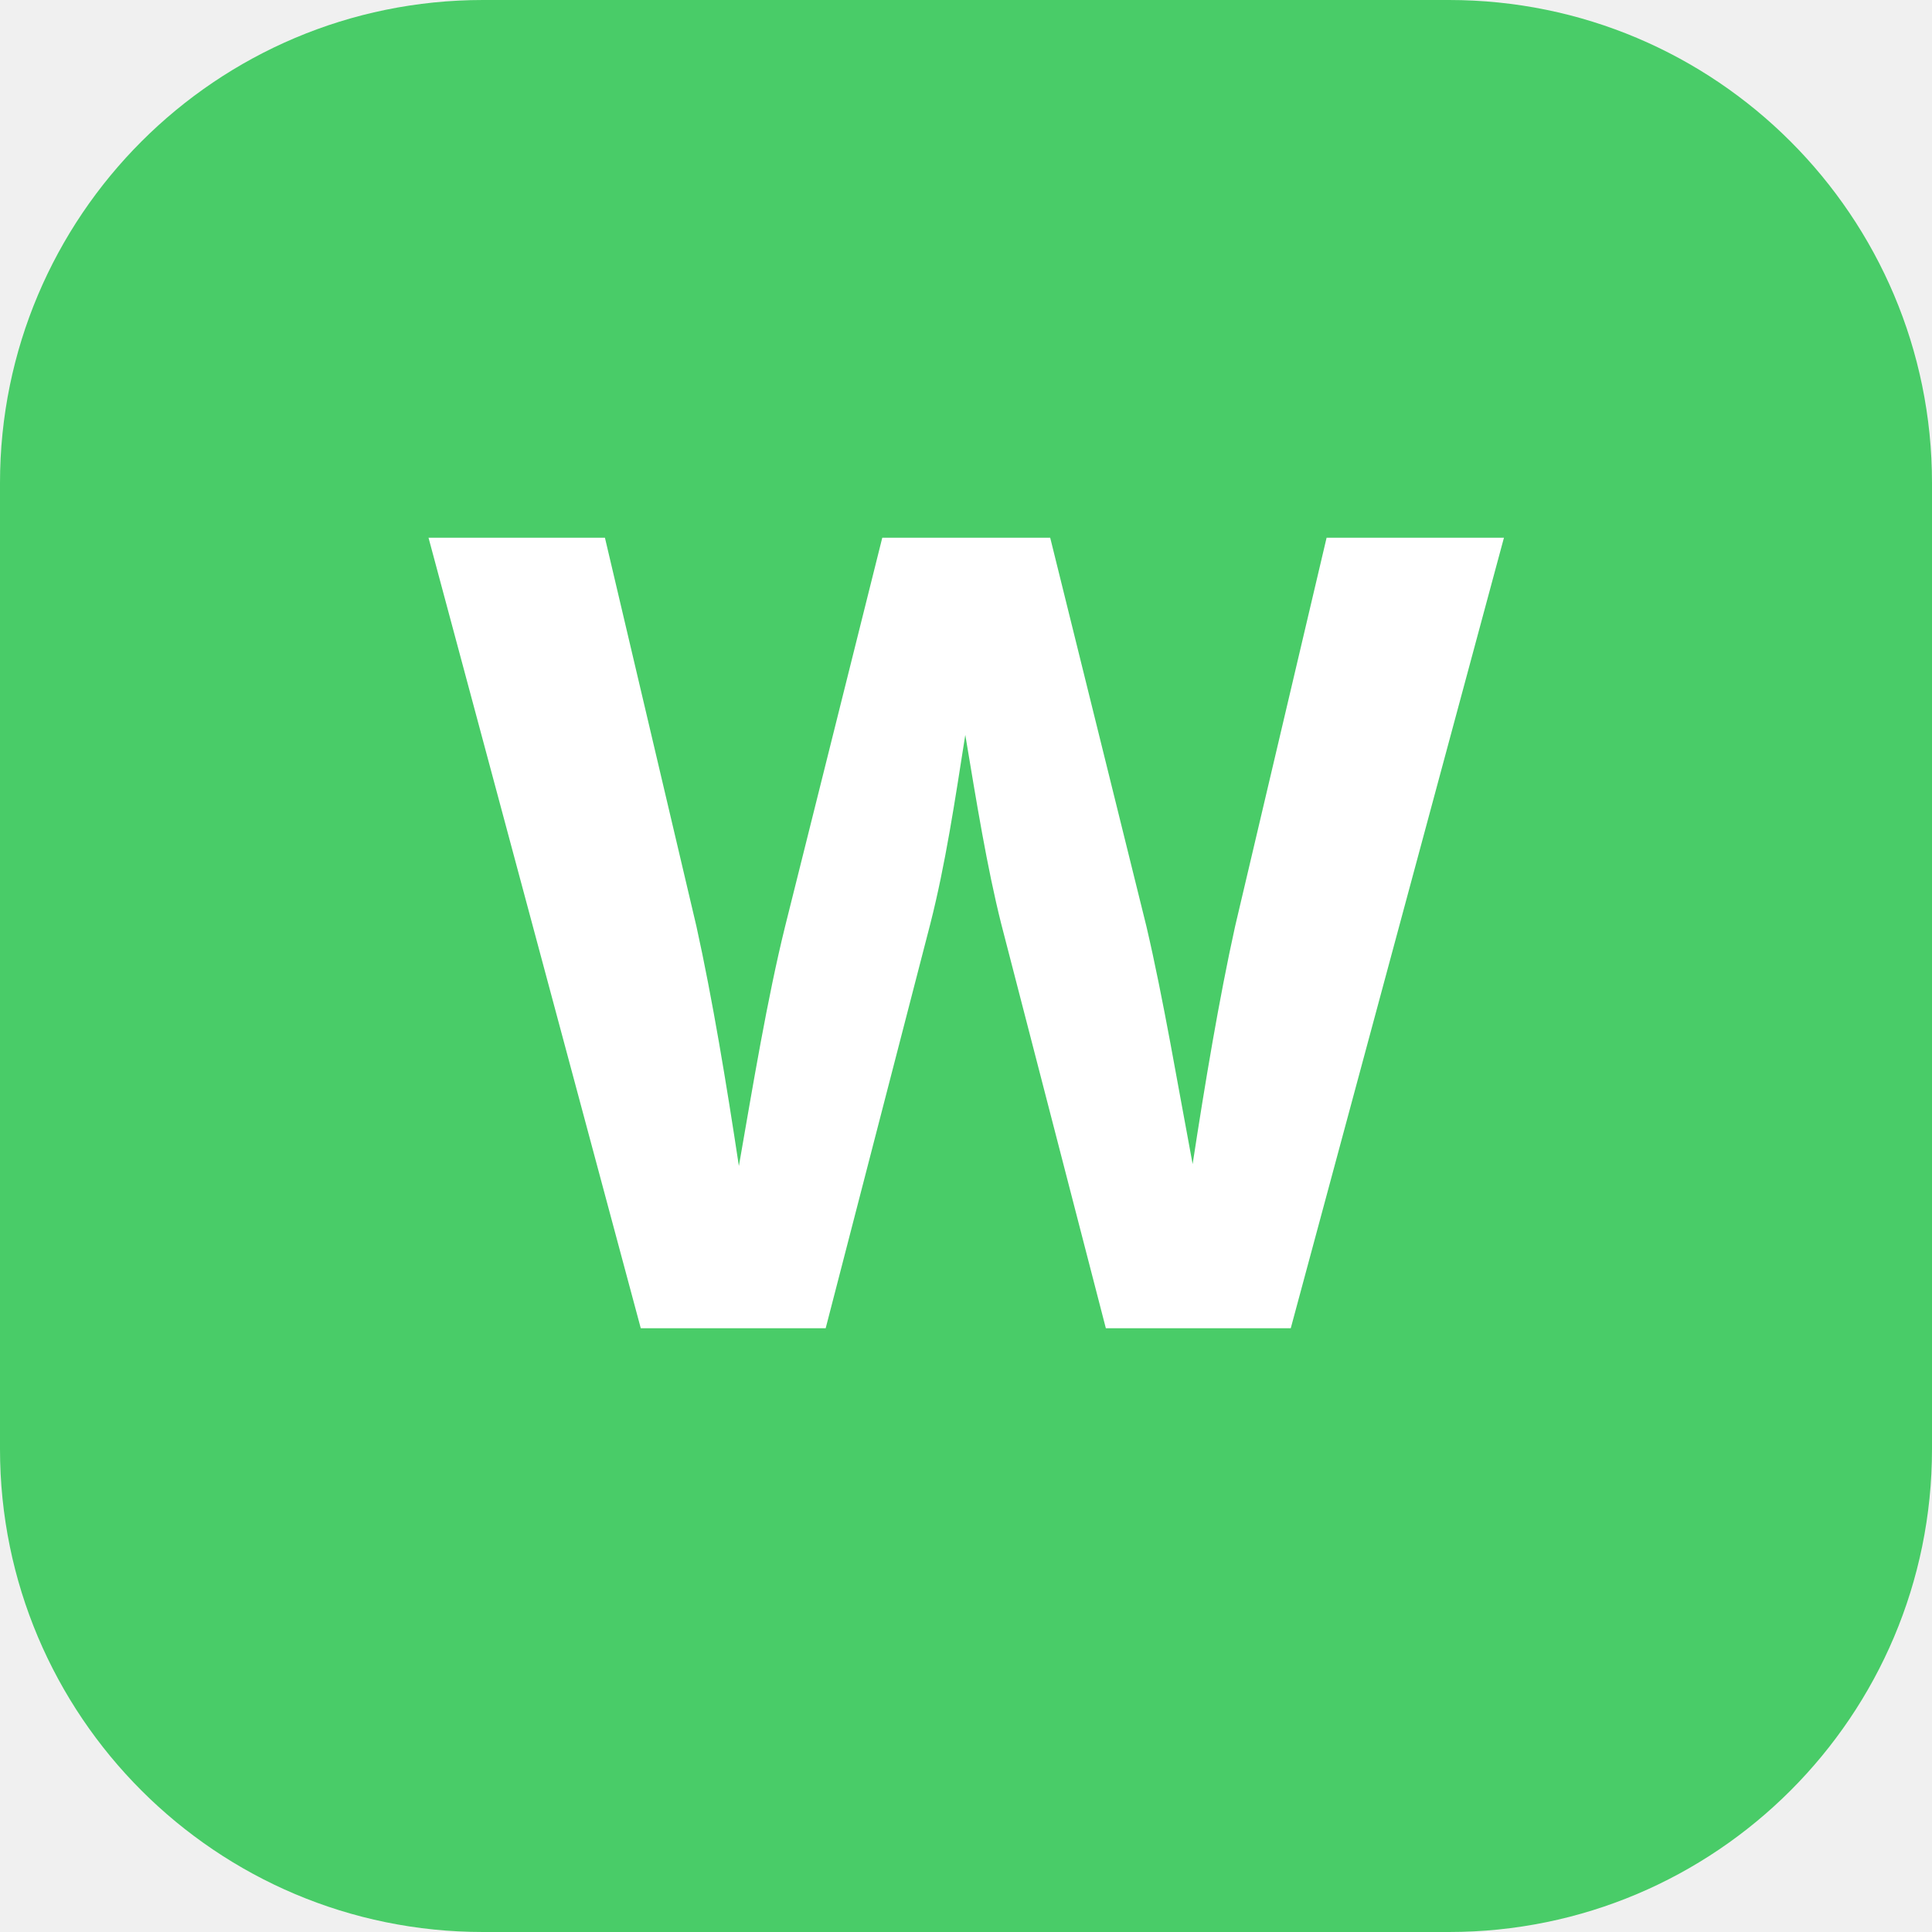
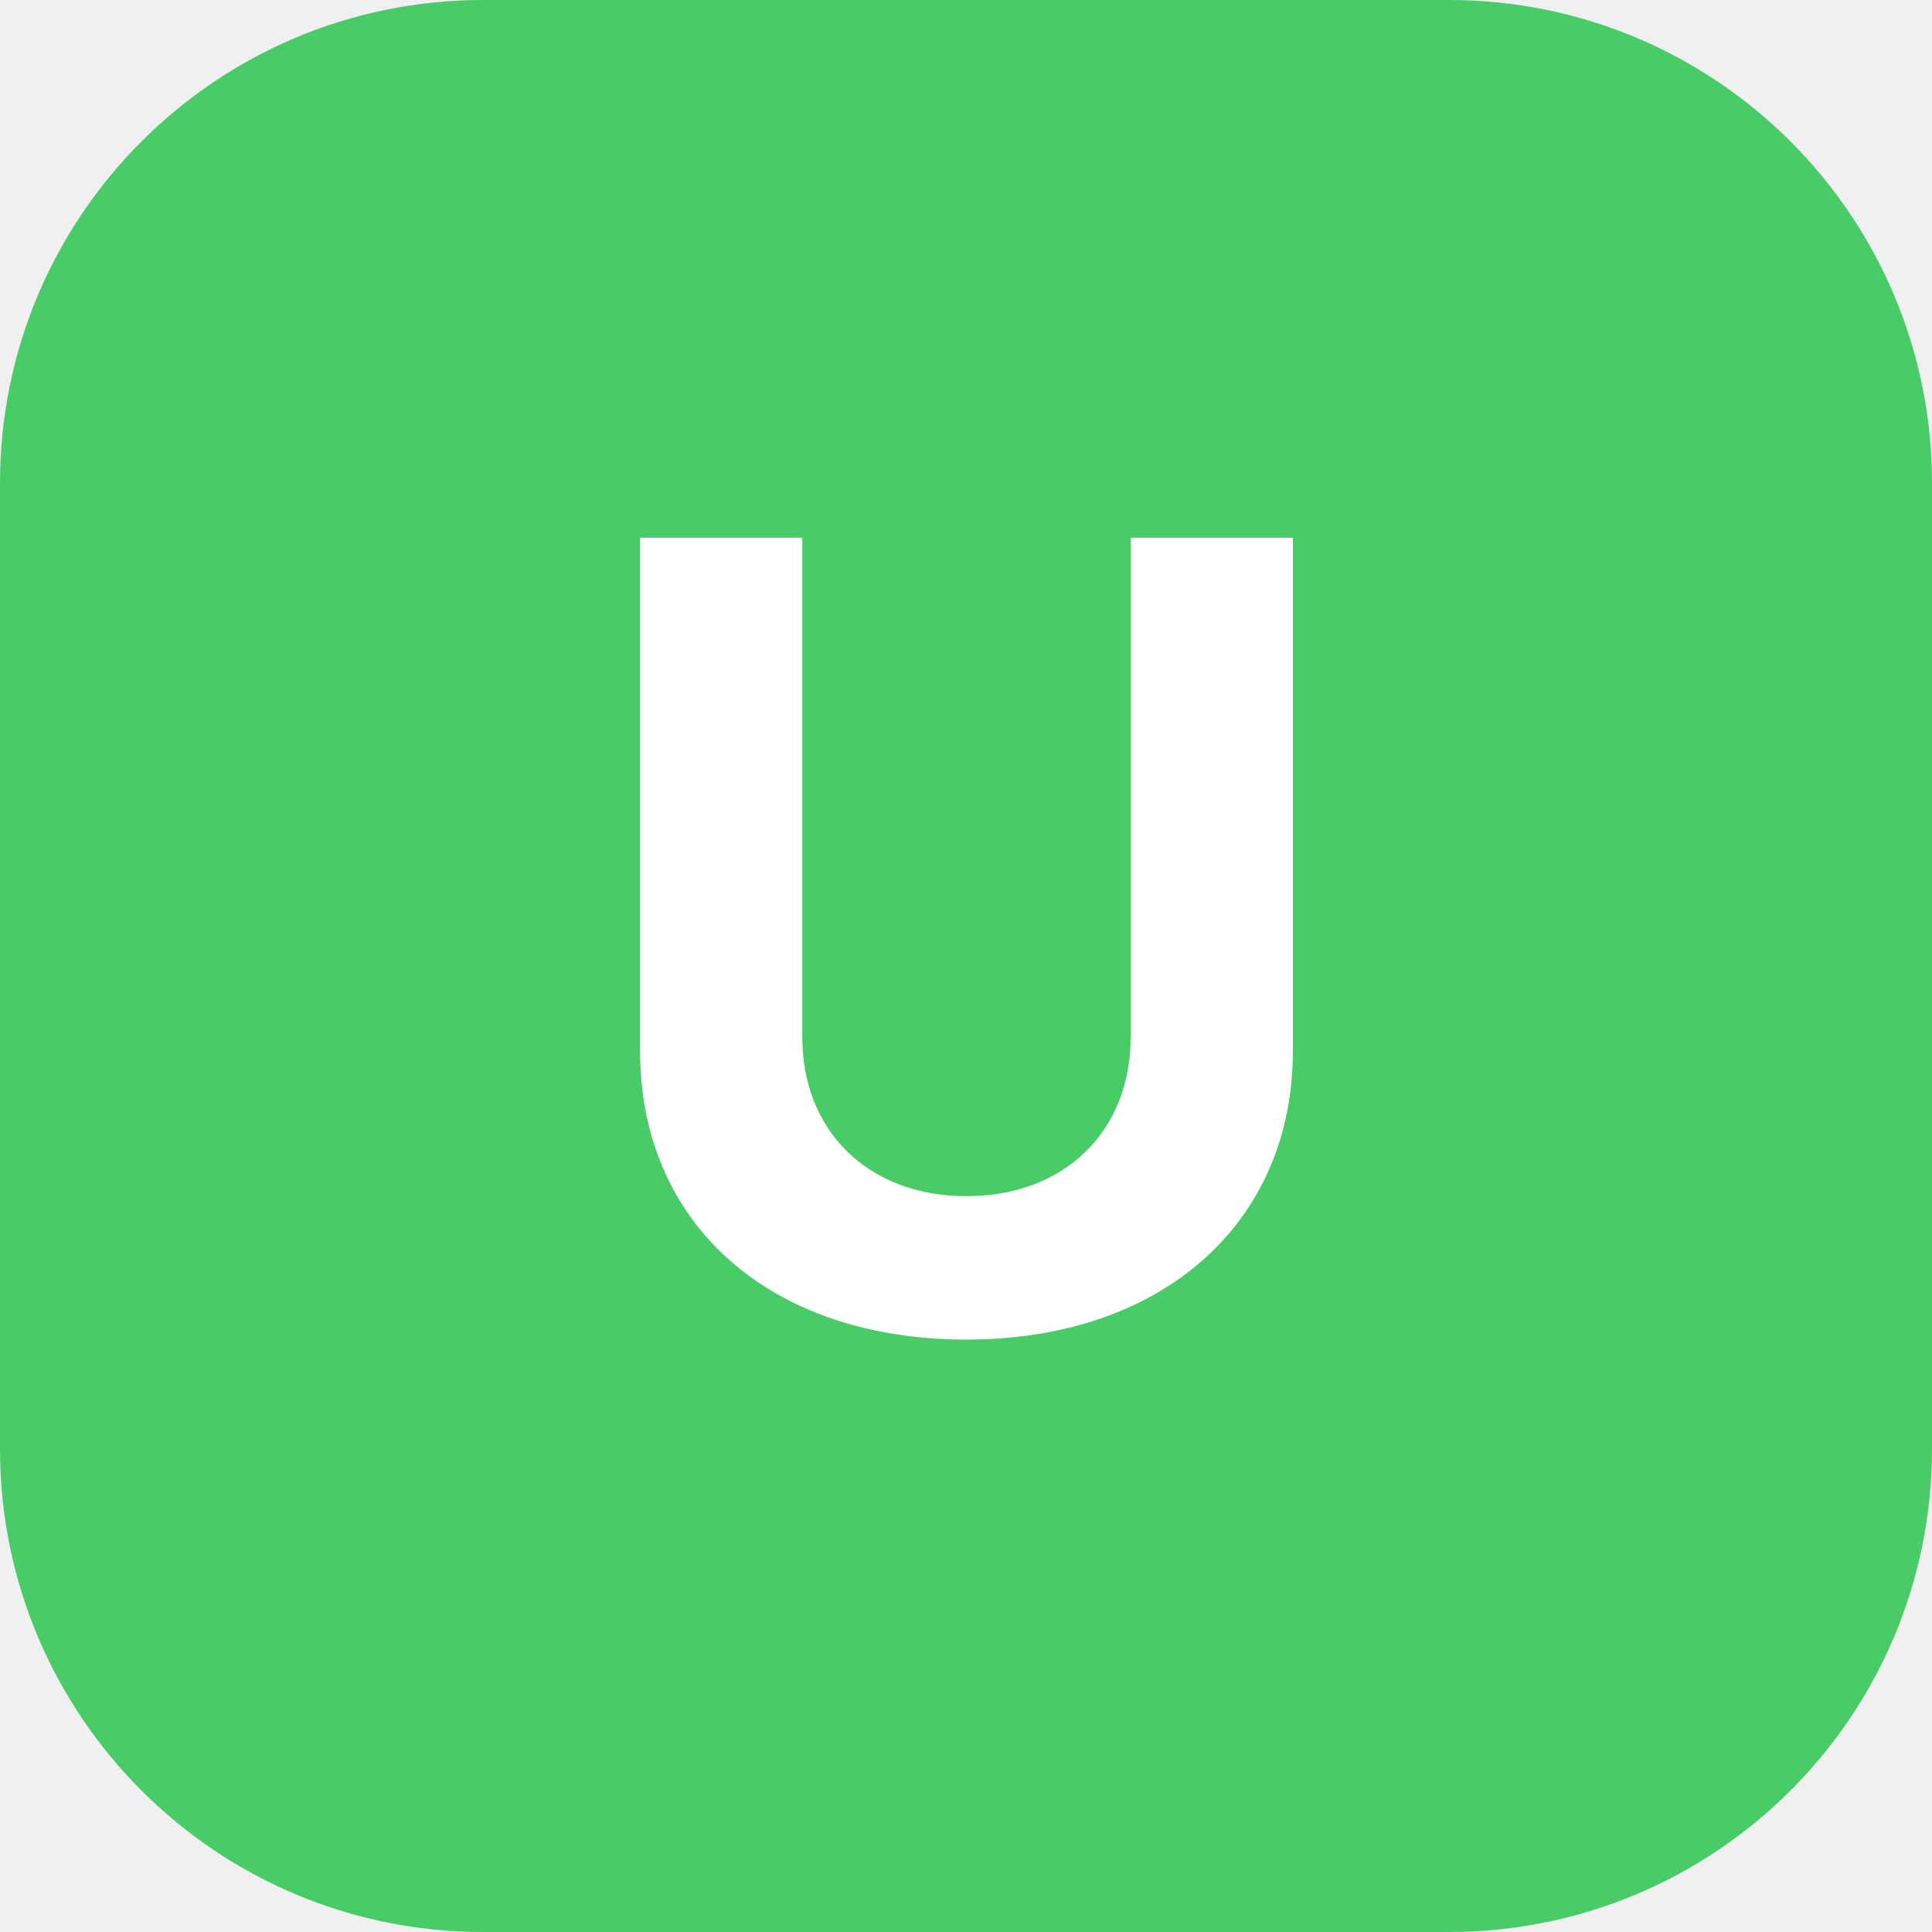
<svg xmlns="http://www.w3.org/2000/svg" viewBox="0 0 32 32" fill="none">
  <rect width="32" height="32" rx="8" fill="#49cc68" />
-   <text x="16" y="22" text-anchor="middle" font-family="Inter, sans-serif" font-weight="700" font-size="18" fill="white">W</text>
+   <text x="16" y="22" text-anchor="middle" font-family="Inter, sans-serif" font-weight="700" font-size="18" fill="white">U</text>
</svg>
